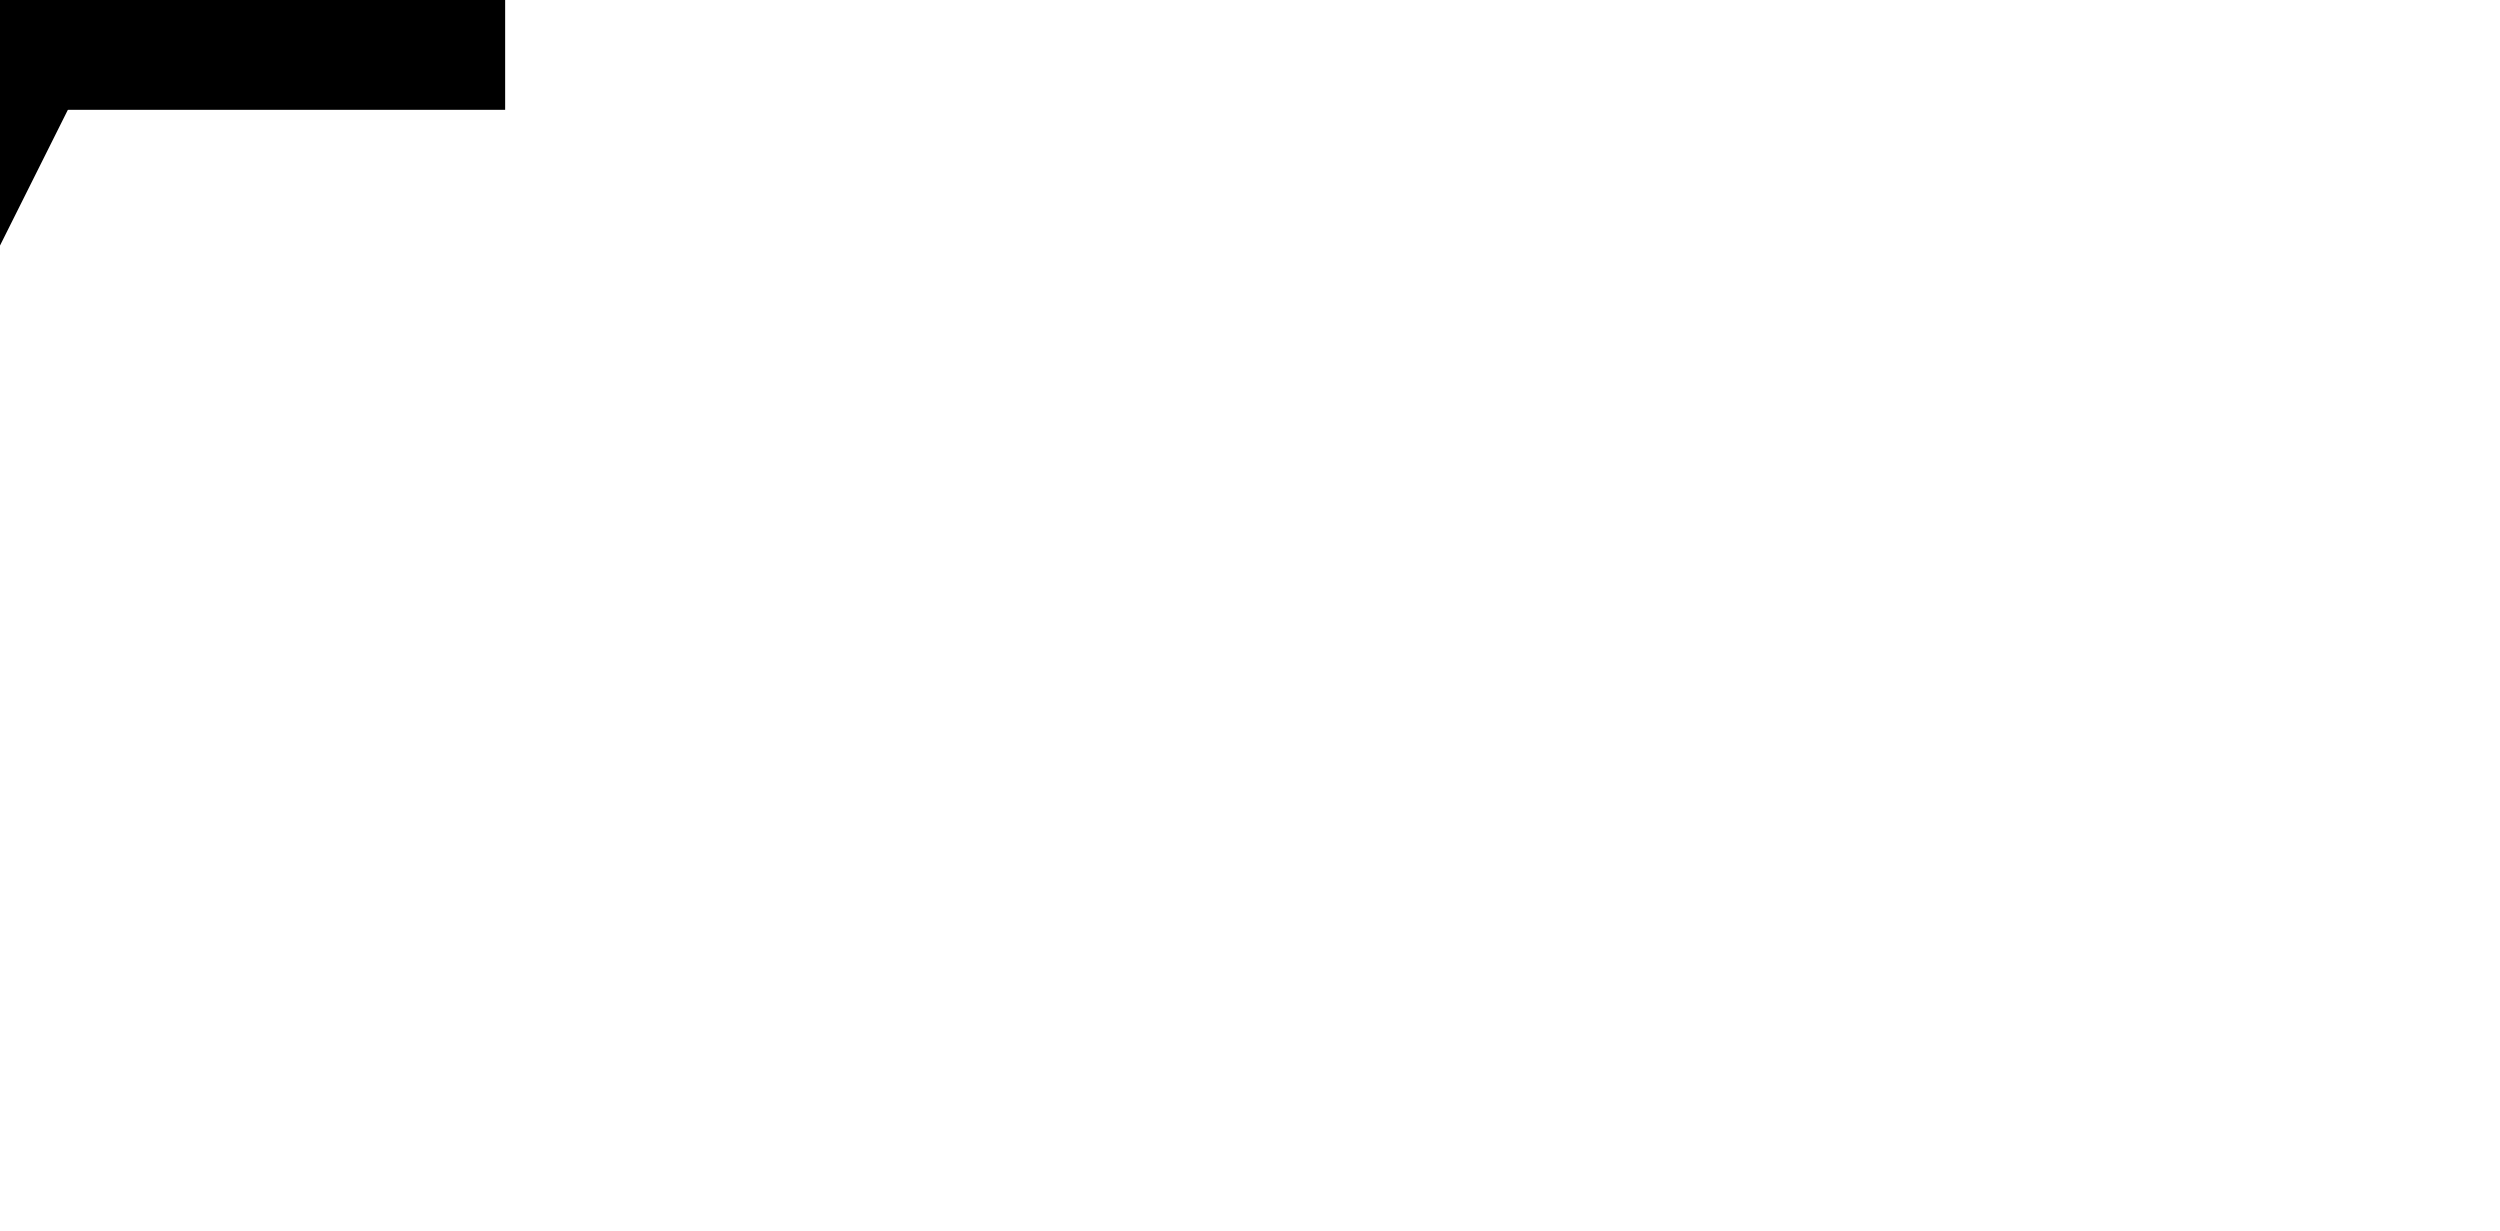
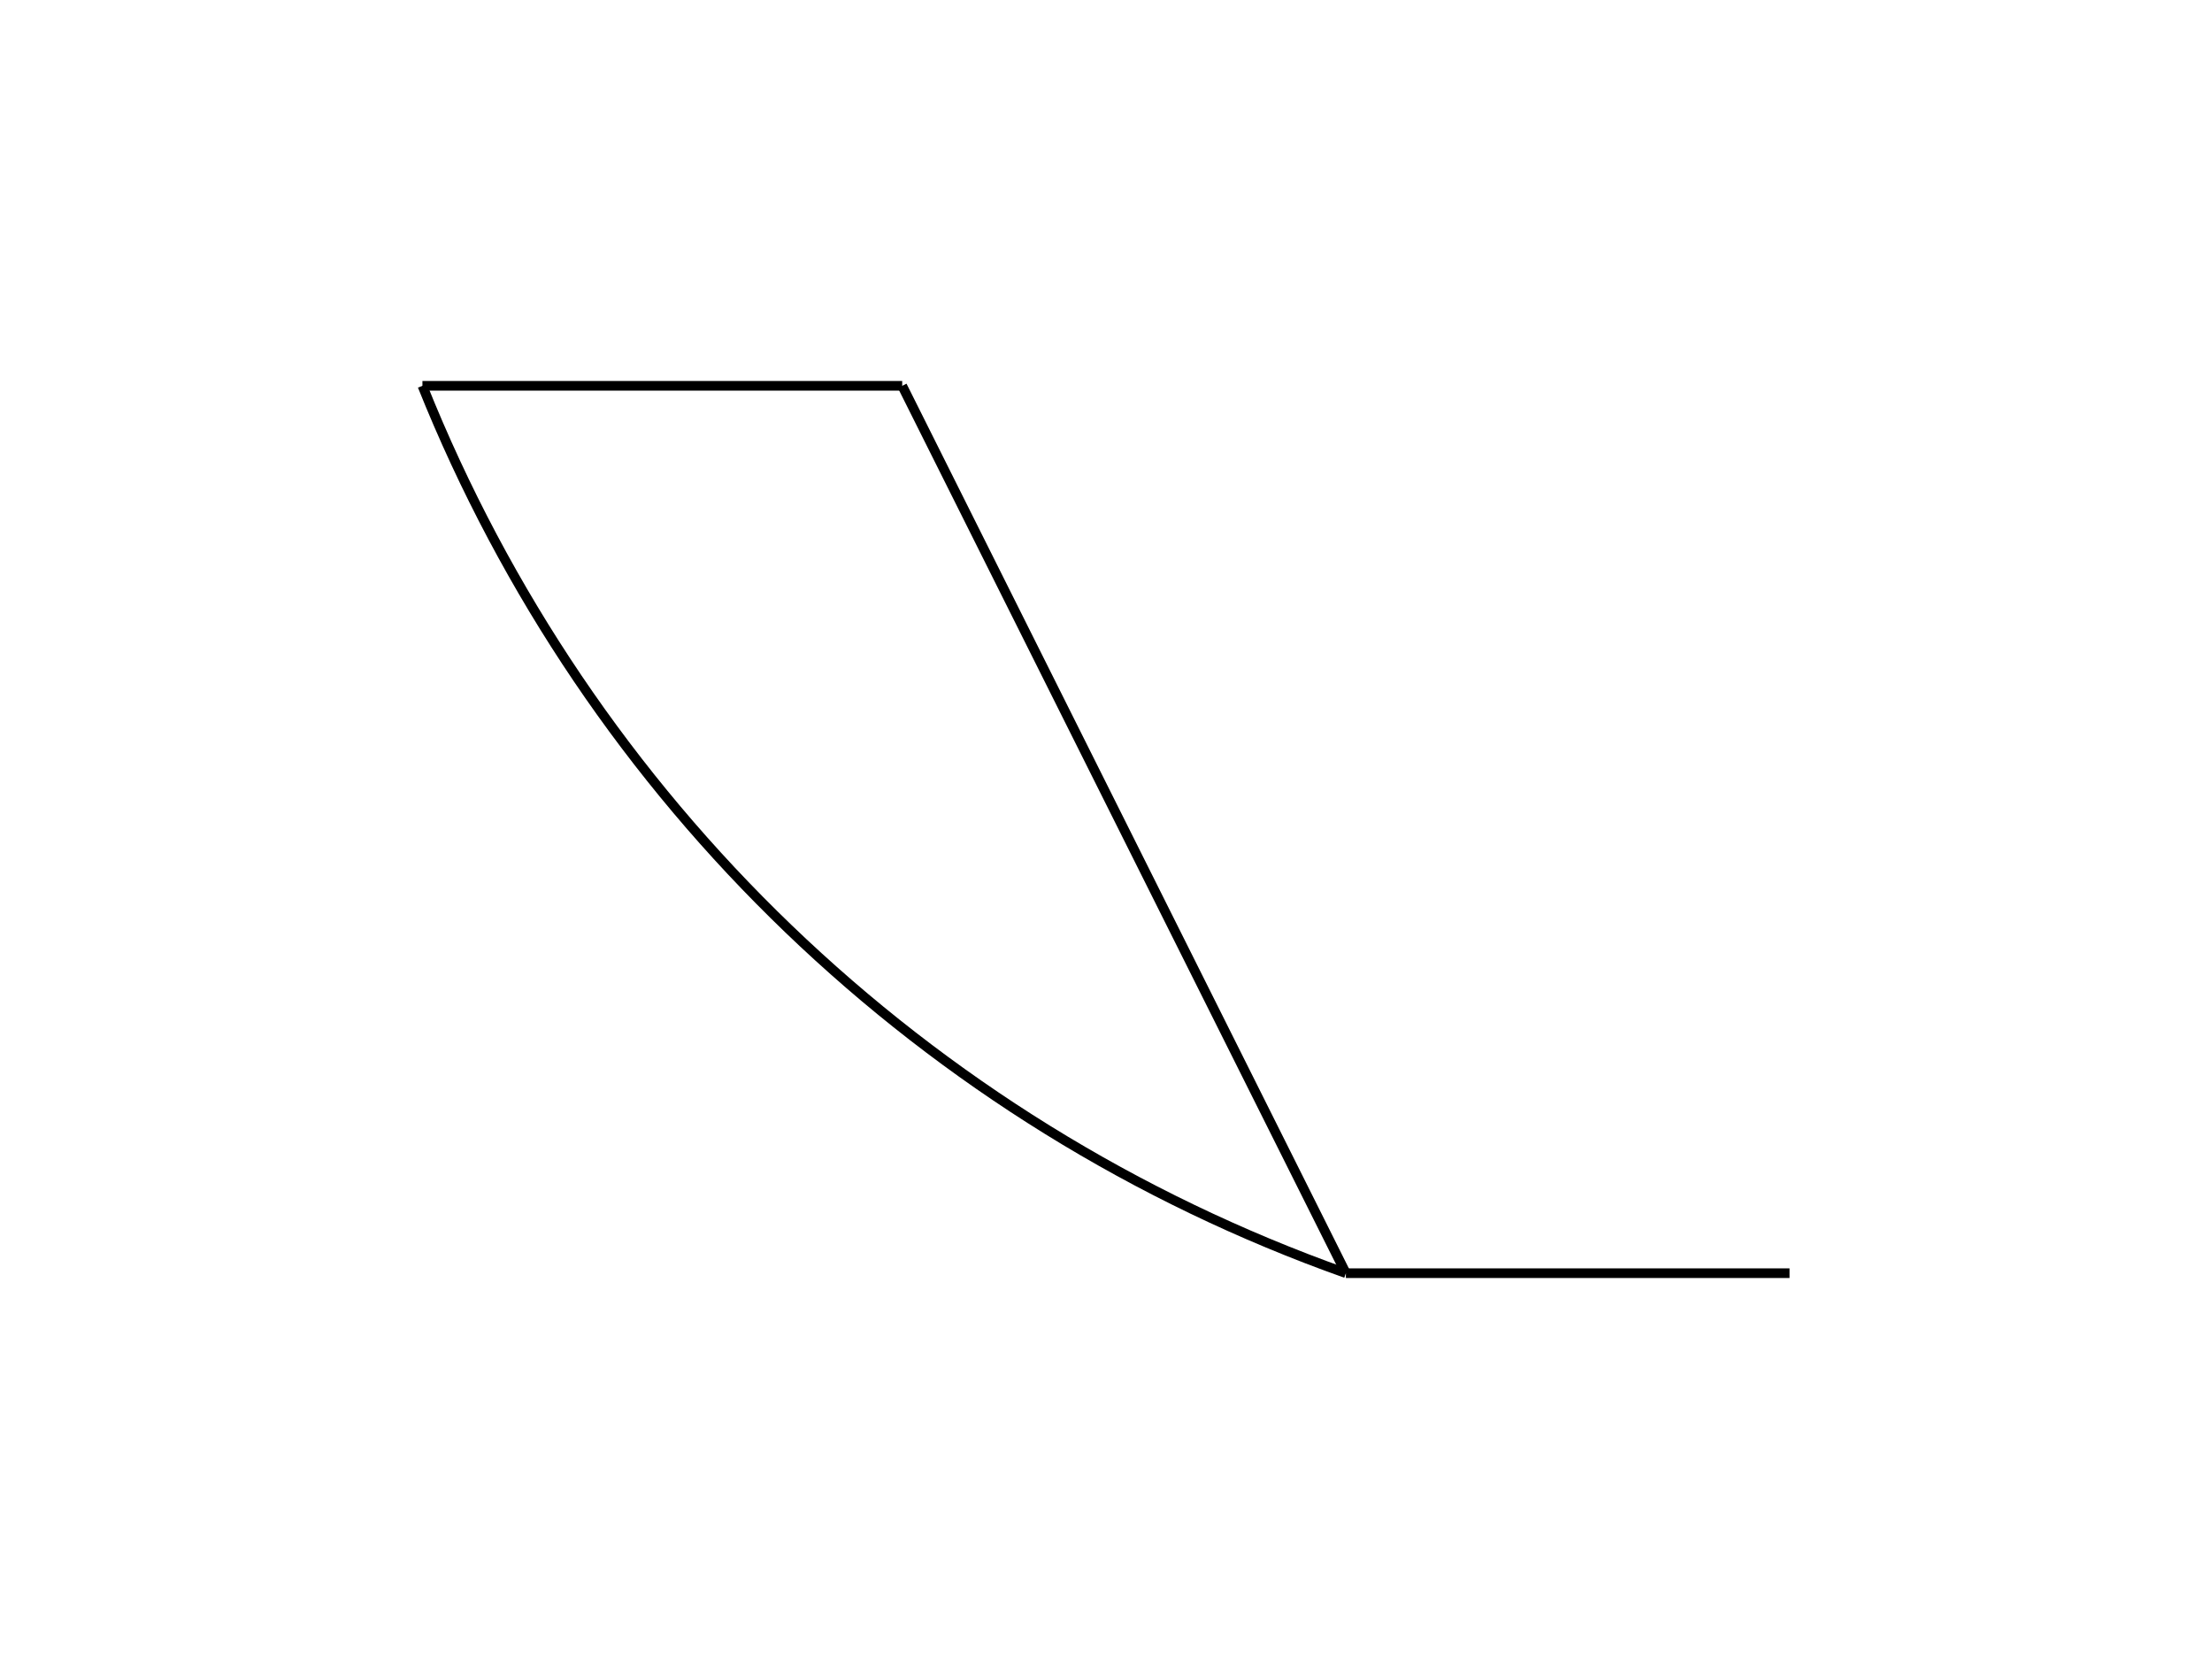
- <svg xmlns="http://www.w3.org/2000/svg">
-   <line x1="0" y1="0" x2="-2.3" y2="4.6" stroke="black" />
-   <line x1="0" y1="0" x2="2.3" y2="0" stroke="black" />
-   <line x1="-2.3" y1="4.6" x2="-9.083" y2="4.6" stroke="black" />
+ <svg xmlns="http://www.w3.org/2000/svg" width="800" height="600" viewBox="-6.787 2 11.087 8.6">
+   <g transform="scale(1,-1) translate(0,-8.6)">
+     <line x1="0" y1="0" x2="-2.3" y2="4.6" stroke="black" stroke-width="0.05" />
+     <line x1="0" y1="0" x2="2.3" y2="0" stroke="black" stroke-width="0.05" />
+     <line x1="-2.3" y1="4.6" x2="-4.787" y2="4.6" stroke="black" stroke-width="0.05" />
+     <path d="M 0 0        A 8.065 8.065          0          0          0          -4.787 4.6" fill="none" stroke="black" stroke-width="0.05" />
+   </g>
</svg>
